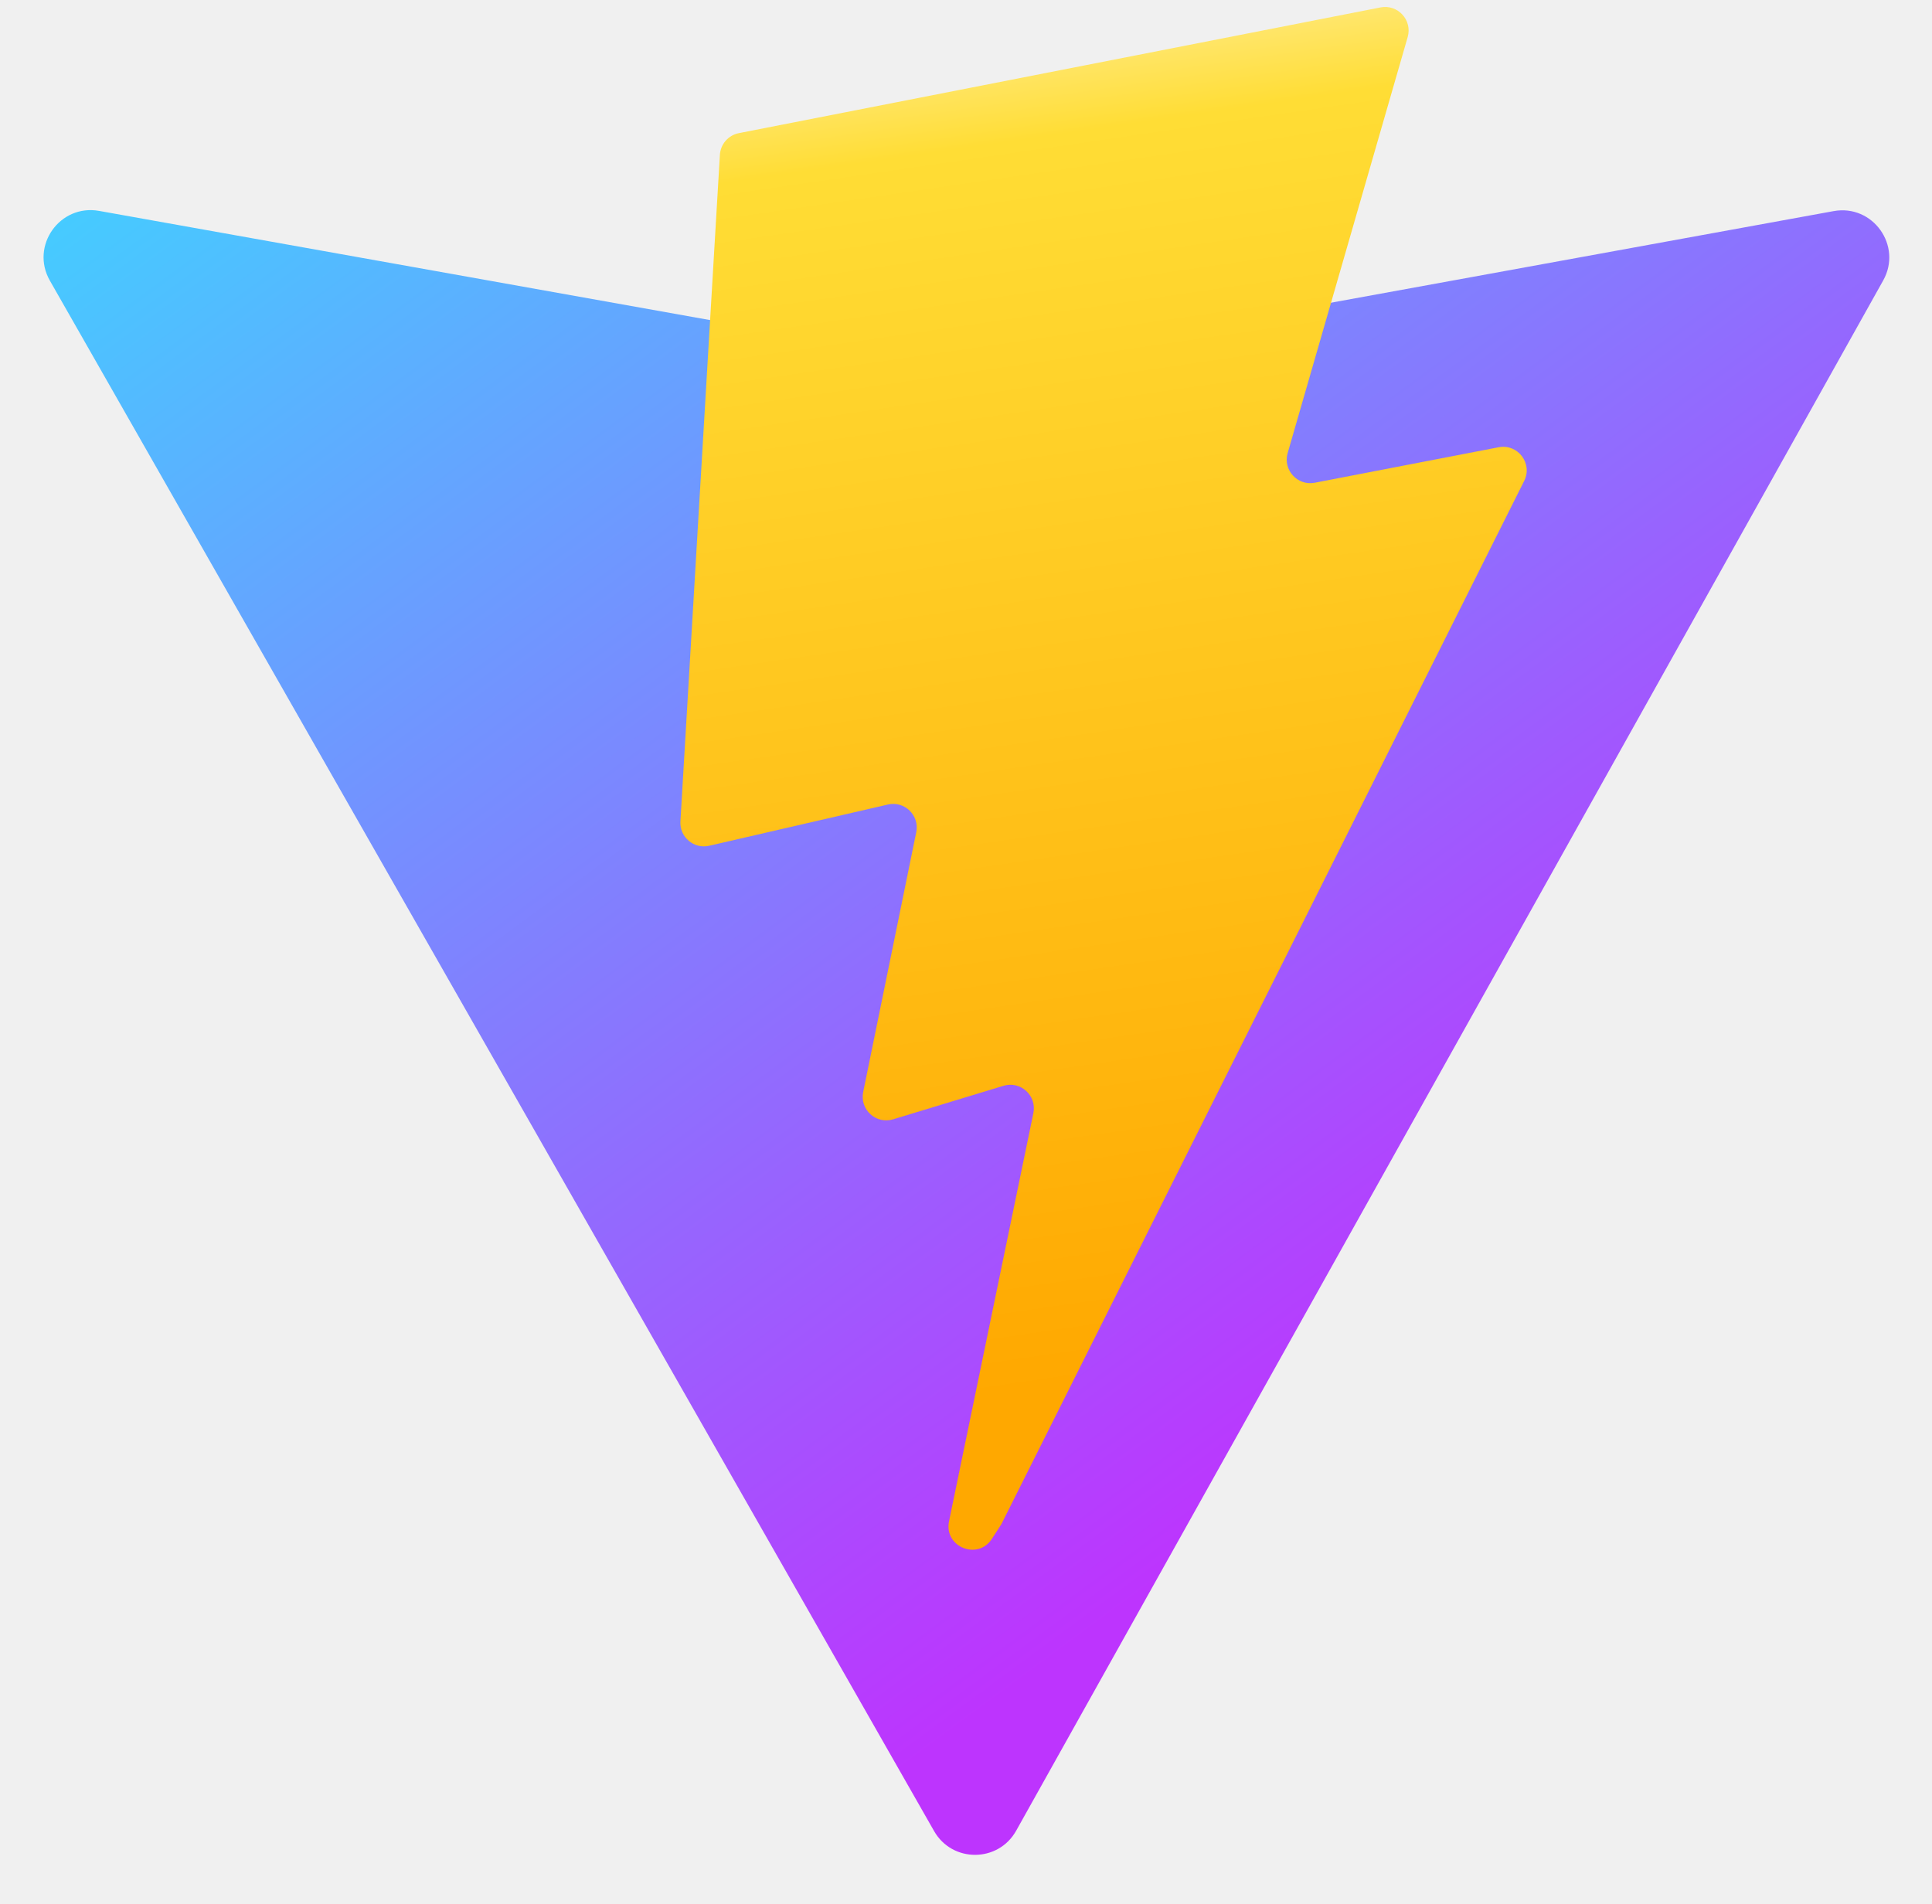
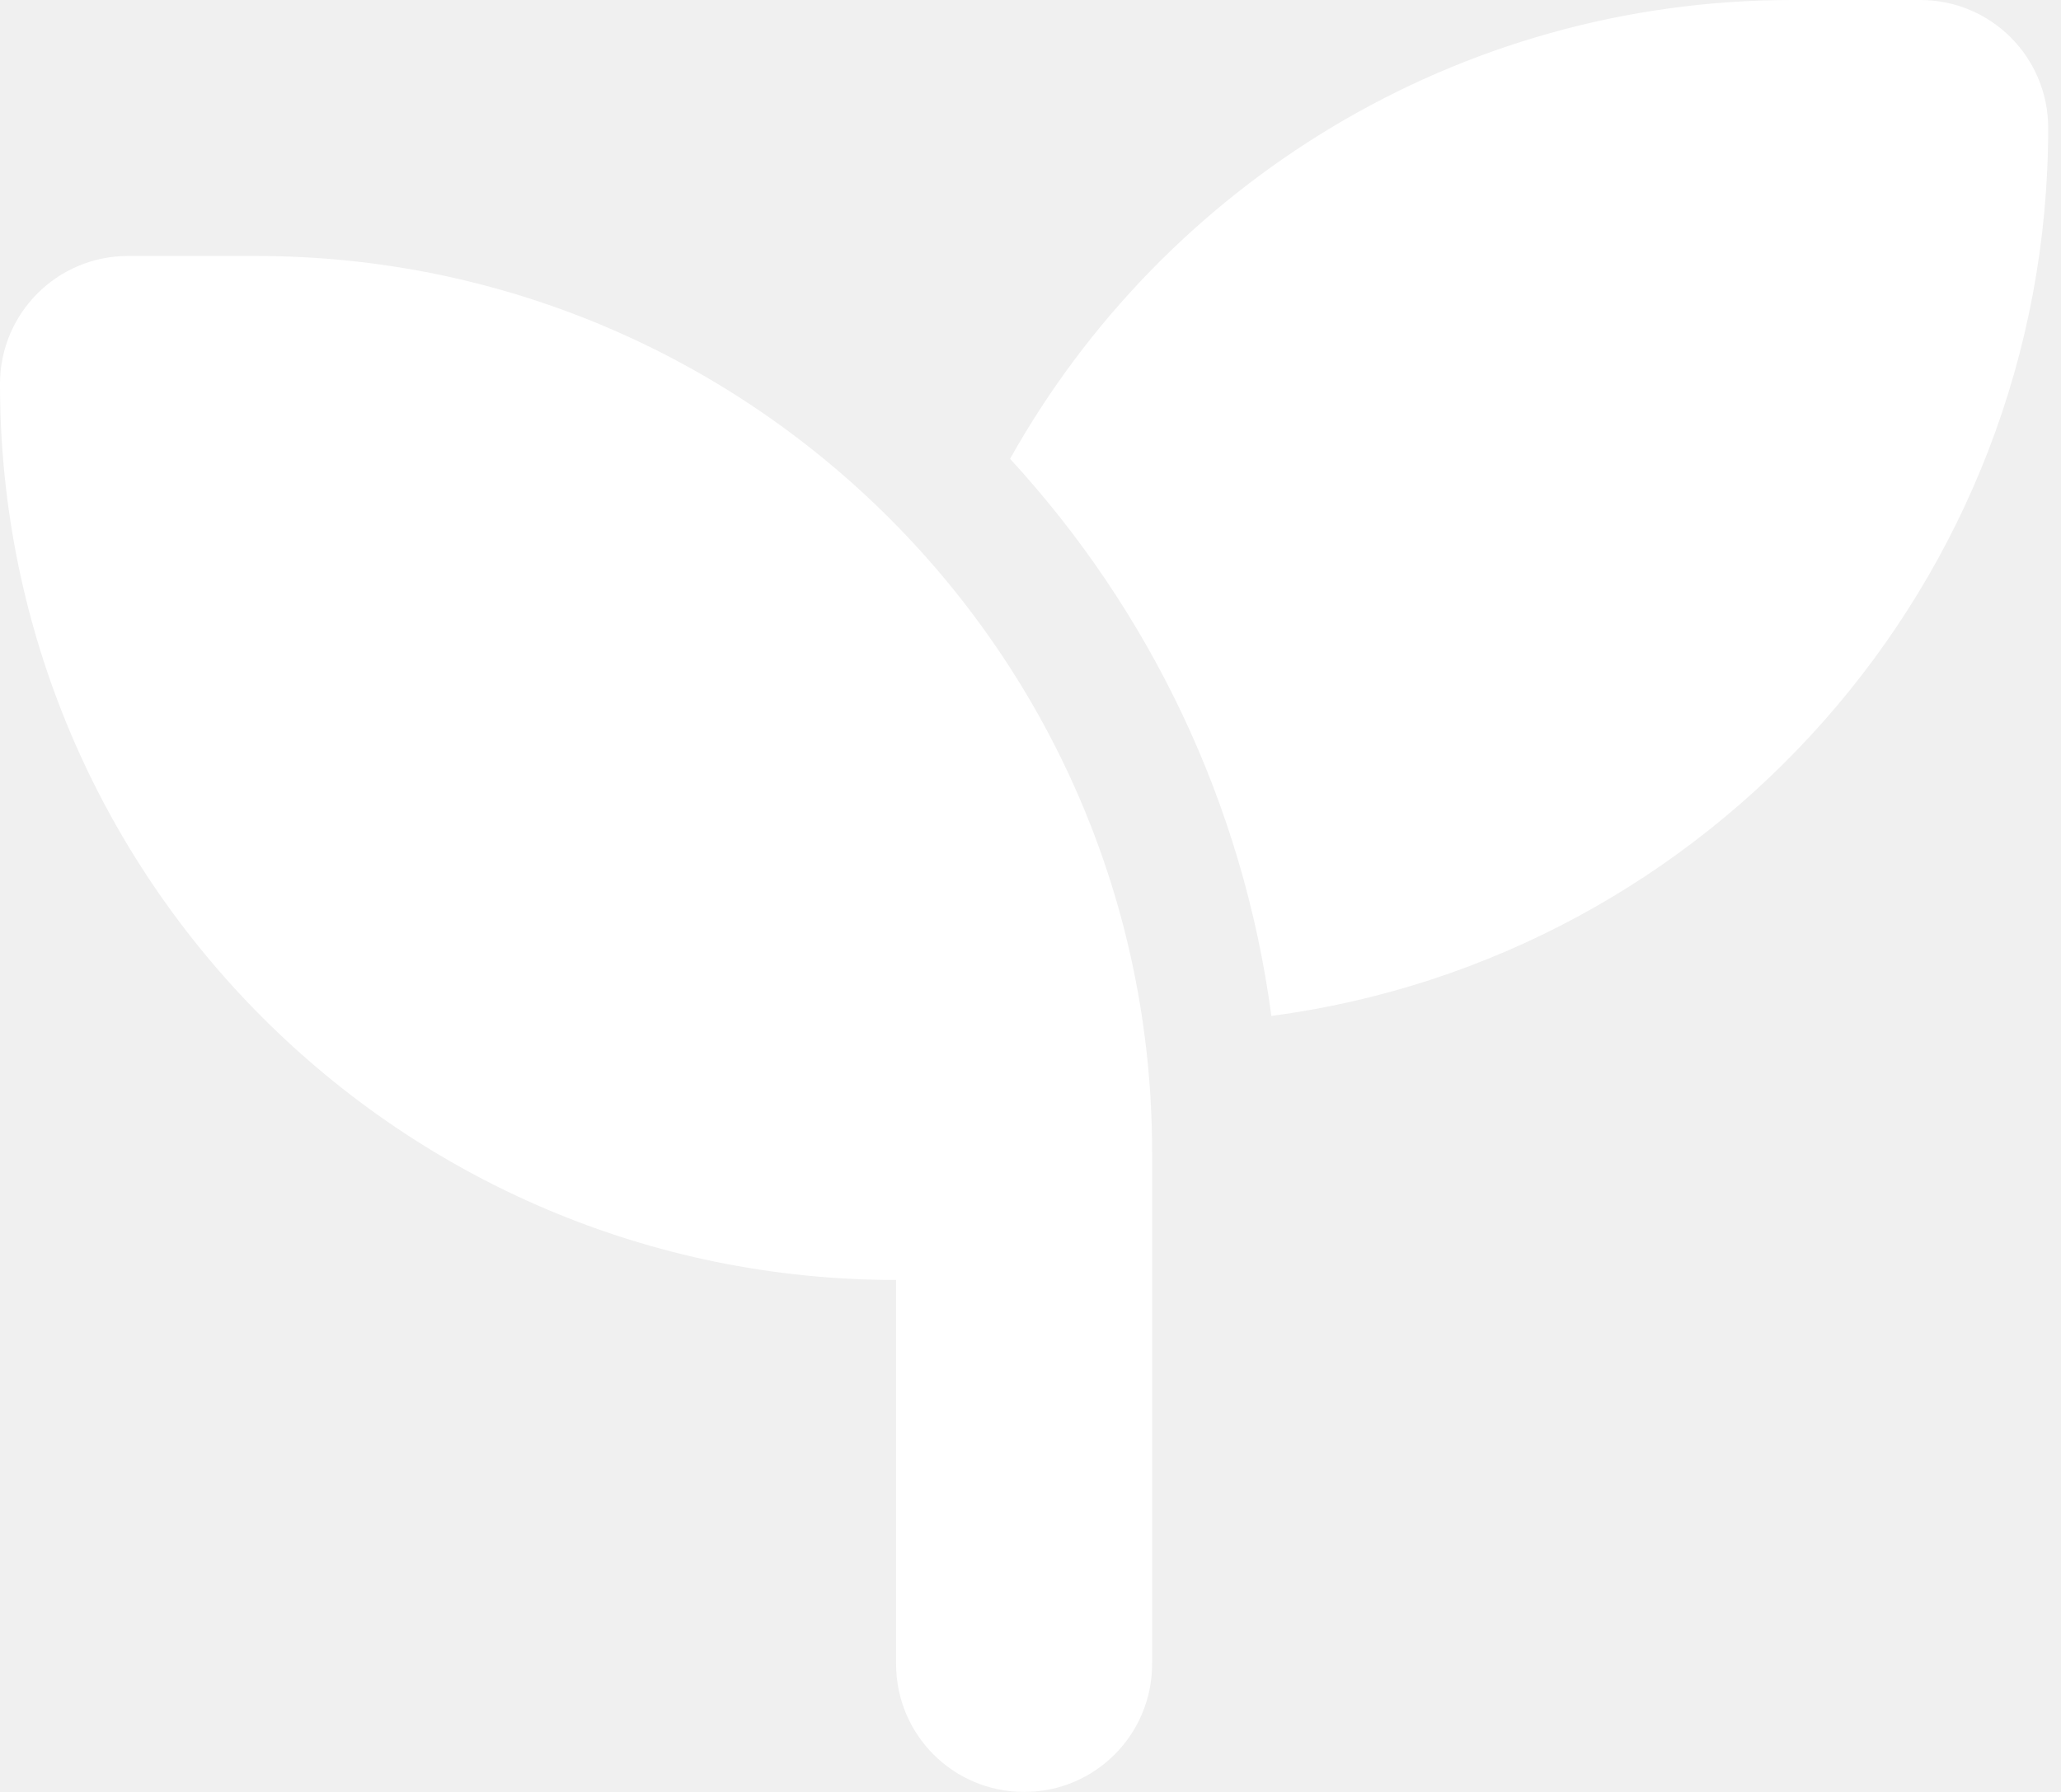
- <svg xmlns="http://www.w3.org/2000/svg" width="410" height="404" viewBox="0 0 410 404" fill="none">
-   <path d="M399.641 59.525L215.643 388.545C211.844 395.338 202.084 395.378 198.228 388.618L10.582 59.556C6.381 52.19 12.68 43.267 21.028 44.759L205.223 77.682C206.398 77.892 207.601 77.89 208.776 77.676L389.119 44.806C397.439 43.289 403.768 52.143 399.641 59.525Z" fill="url(#paint0_linear)" />
-   <path d="M292.965 1.574L156.801 28.255C154.563 28.694 152.906 30.59 152.771 32.866L144.395 174.33C144.198 177.662 147.258 180.248 150.51 179.498L188.42 170.749C191.967 169.931 195.172 173.055 194.443 176.622L183.18 231.775C182.422 235.487 185.907 238.661 189.532 237.56L212.947 230.446C216.577 229.344 220.065 232.527 219.297 236.242L201.398 322.875C200.278 328.294 207.486 331.249 210.492 326.603L212.5 323.5L323.454 102.072C325.312 98.365 322.108 94.137 318.036 94.923L279.014 102.454C275.347 103.161 272.227 99.746 273.262 96.158L298.731 7.867C299.767 4.273 296.636 0.855 292.965 1.574Z" fill="url(#paint1_linear)" />
-   <defs>
-     <linearGradient id="paint0_linear" x1="6" y1="33" x2="235" y2="344" gradientUnits="userSpaceOnUse">
-       <stop stop-color="#41D1FF" />
-       <stop offset="1" stop-color="#BD34FE" />
-     </linearGradient>
-     <linearGradient id="paint1_linear" x1="194.651" y1="8.818" x2="236.076" y2="292.989" gradientUnits="userSpaceOnUse">
-       <stop stop-color="#FFEA83" />
-       <stop offset="0.083" stop-color="#FFDD35" />
-       <stop offset="1" stop-color="#FFA800" />
-     </linearGradient>
-   </defs>
+ <svg xmlns="http://www.w3.org/2000/svg" width="23" height="20" viewBox="0 0 23 20" fill="none">
+   <path d="M22.857 1.429C22.857 6.5 19.08 10.692 14.188 11.339C13.87 8.955 12.821 6.804 11.272 5.121C12.982 2.067 16.25 0 20 0H21.429C22.219 0 22.857 0.638 22.857 1.429ZM0 4.286C0 3.496 0.638 2.857 1.429 2.857H2.857C8.379 2.857 12.857 7.335 12.857 12.857V14.286V18.571C12.857 19.362 12.219 20 11.429 20C10.638 20 10 19.362 10 18.571V14.286C4.478 14.286 0 9.808 0 4.286Z" fill="white" />
</svg>
